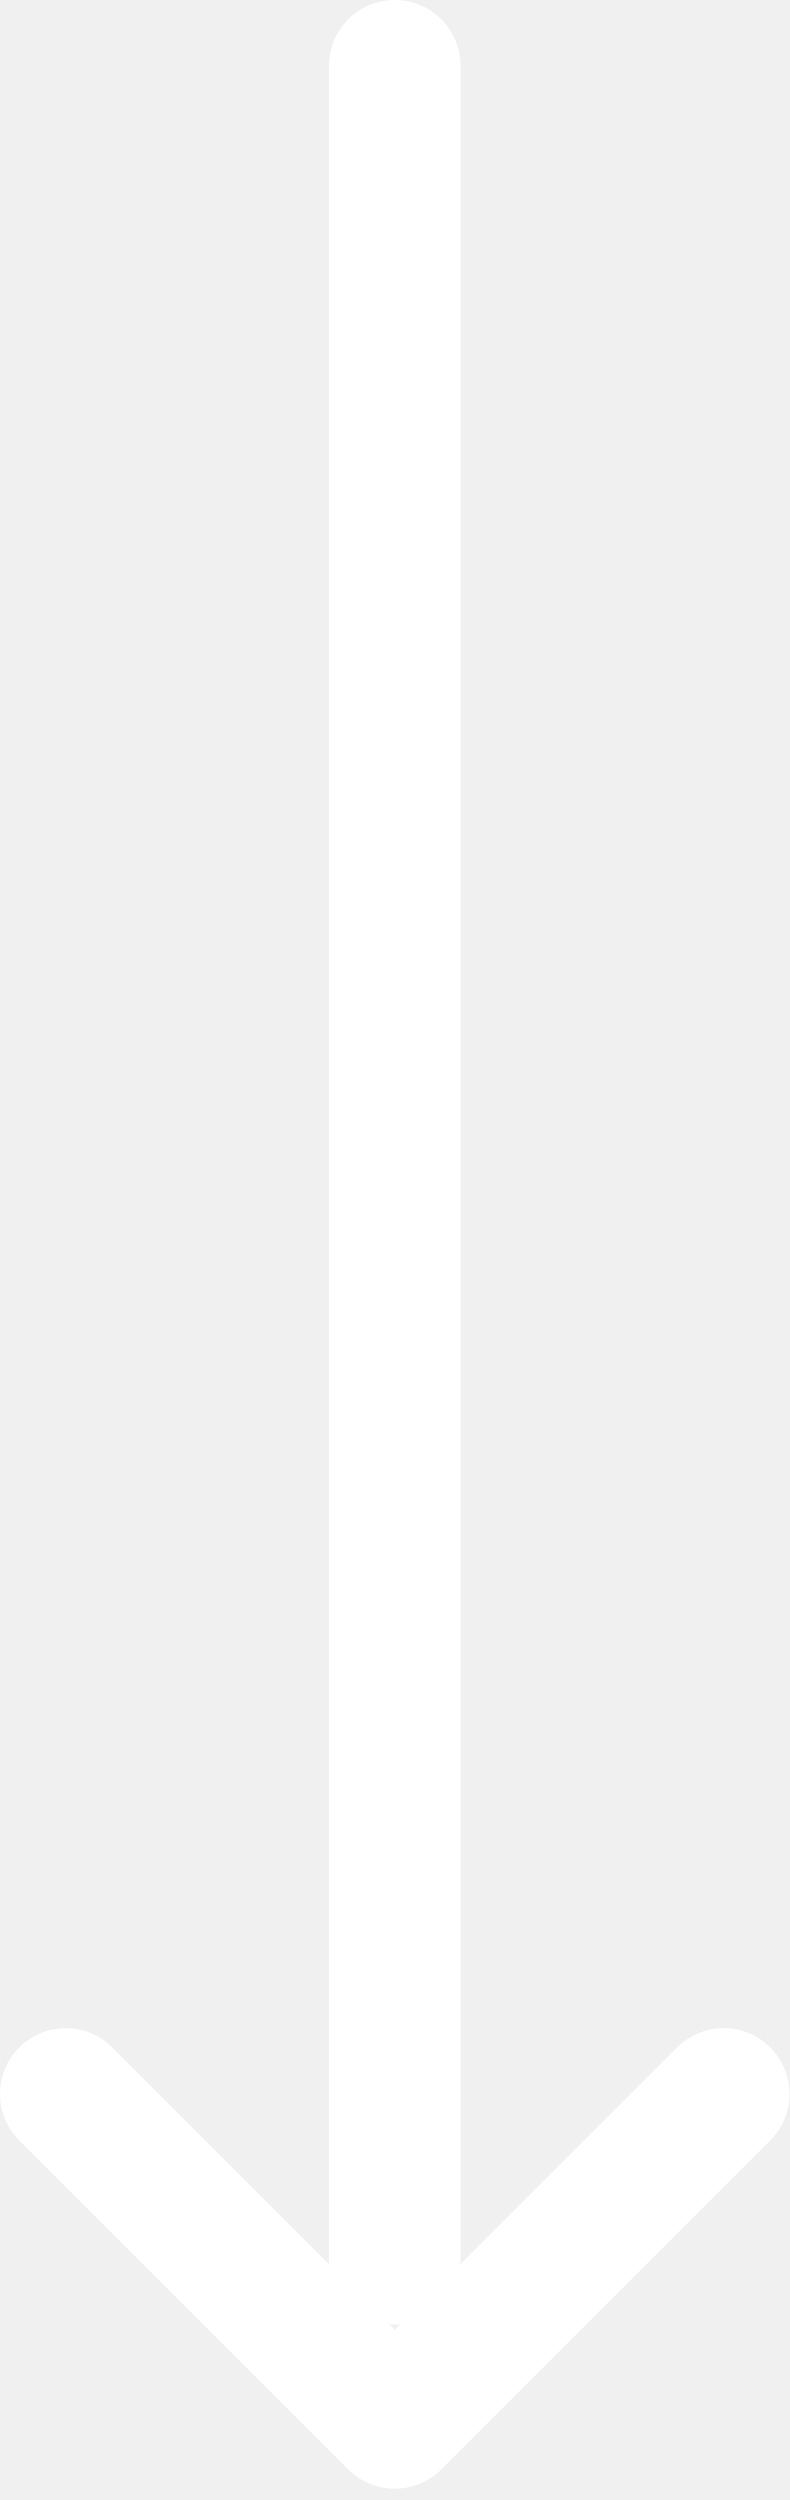
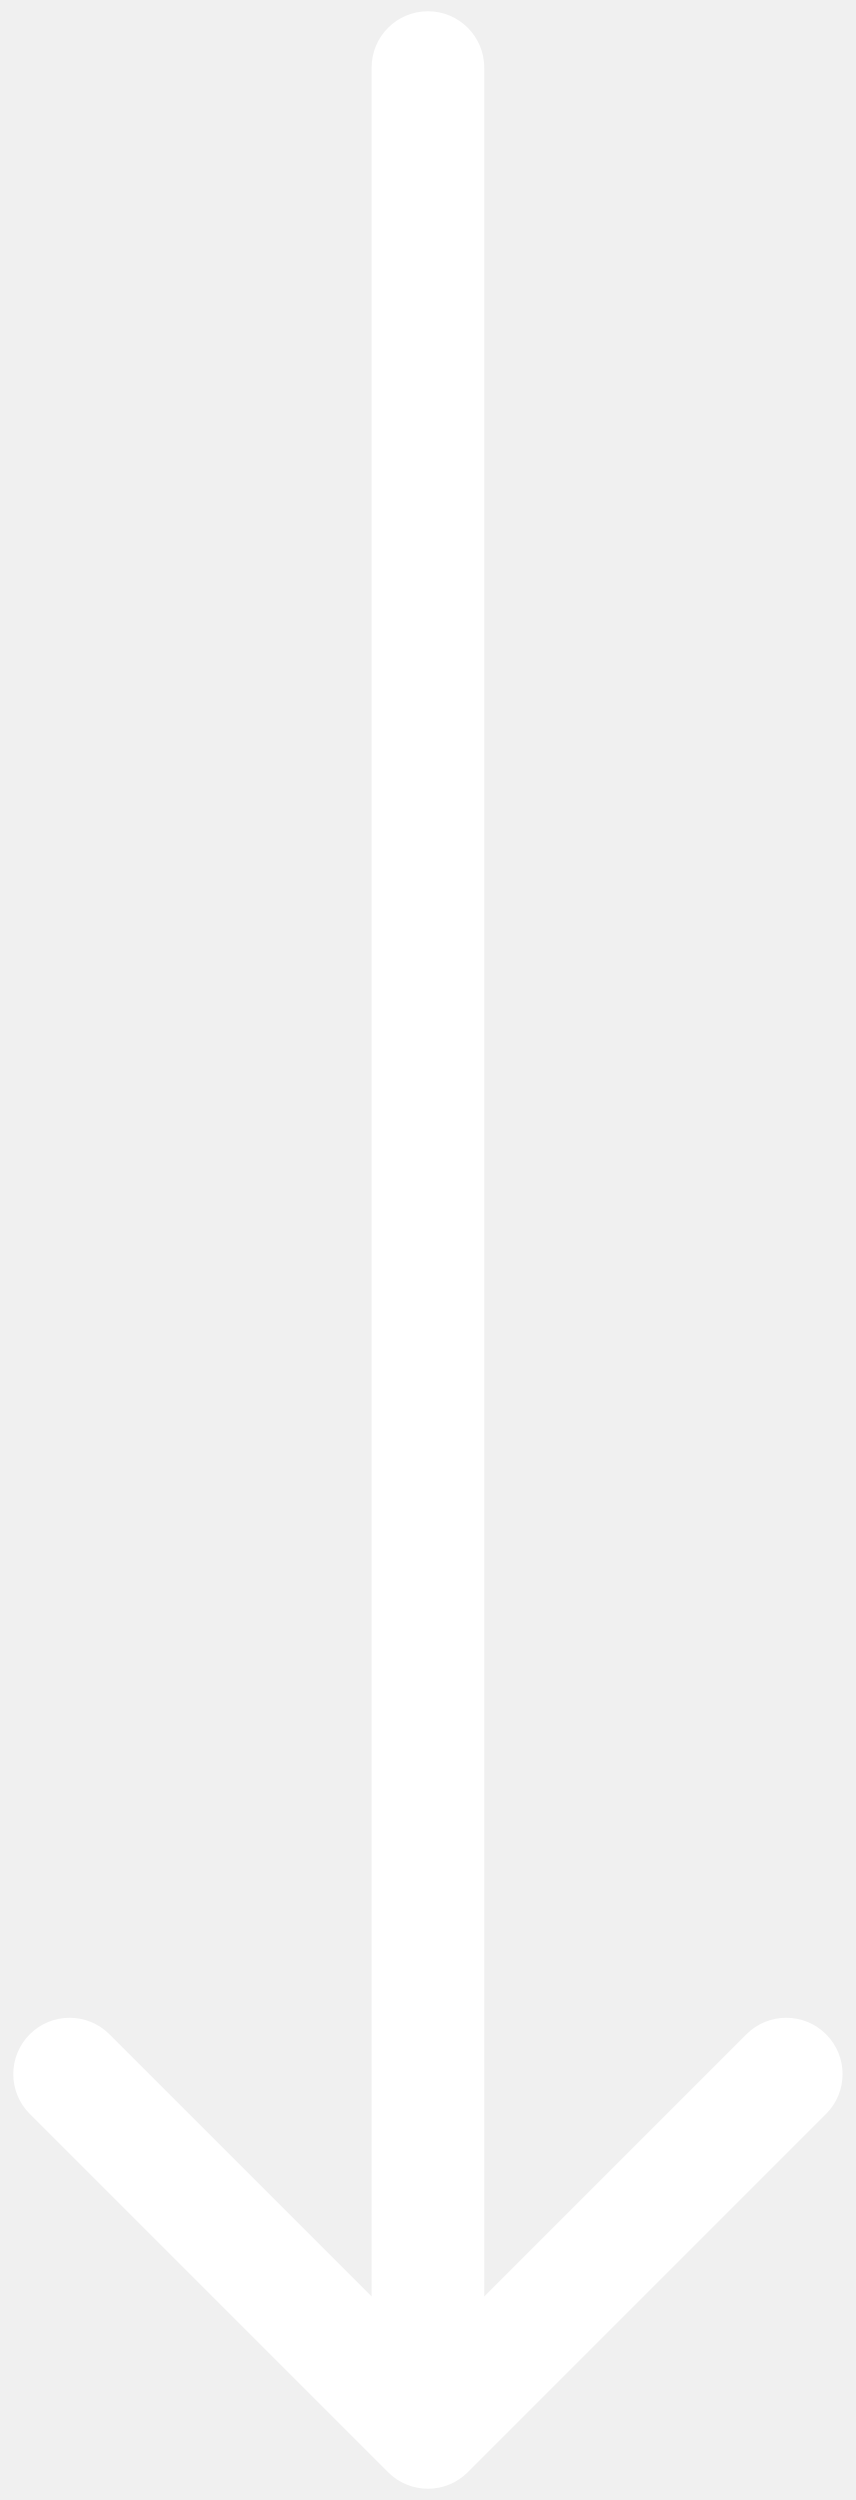
- <svg xmlns="http://www.w3.org/2000/svg" width="36" height="114">
-   <g stroke="#FFF" stroke-width="6" fill="none" fill-rule="evenodd" stroke-linecap="round" stroke-linejoin="round">
-     <path d="M18 3v100M3 95.484l15 15 15-15" />
-   </g>
+ <svg xmlns="http://www.w3.org/2000/svg" width="38" height="111" viewBox="0 0 38 111" fill="none">
+   <path d="M21.5 3C21.5 1.619 20.381 0.5 19 0.5C17.619 0.5 16.5 1.619 16.5 3L21.5 3ZM17.232 109.768C18.209 110.744 19.791 110.744 20.768 109.768L36.678 93.858C37.654 92.882 37.654 91.299 36.678 90.322C35.701 89.346 34.118 89.346 33.142 90.322L19 104.464L4.858 90.322C3.882 89.346 2.299 89.346 1.322 90.322C0.346 91.299 0.346 92.882 1.322 93.858L17.232 109.768ZM16.5 3L16.5 108L21.5 108L21.5 3L16.5 3Z" fill="white" />
</svg>
